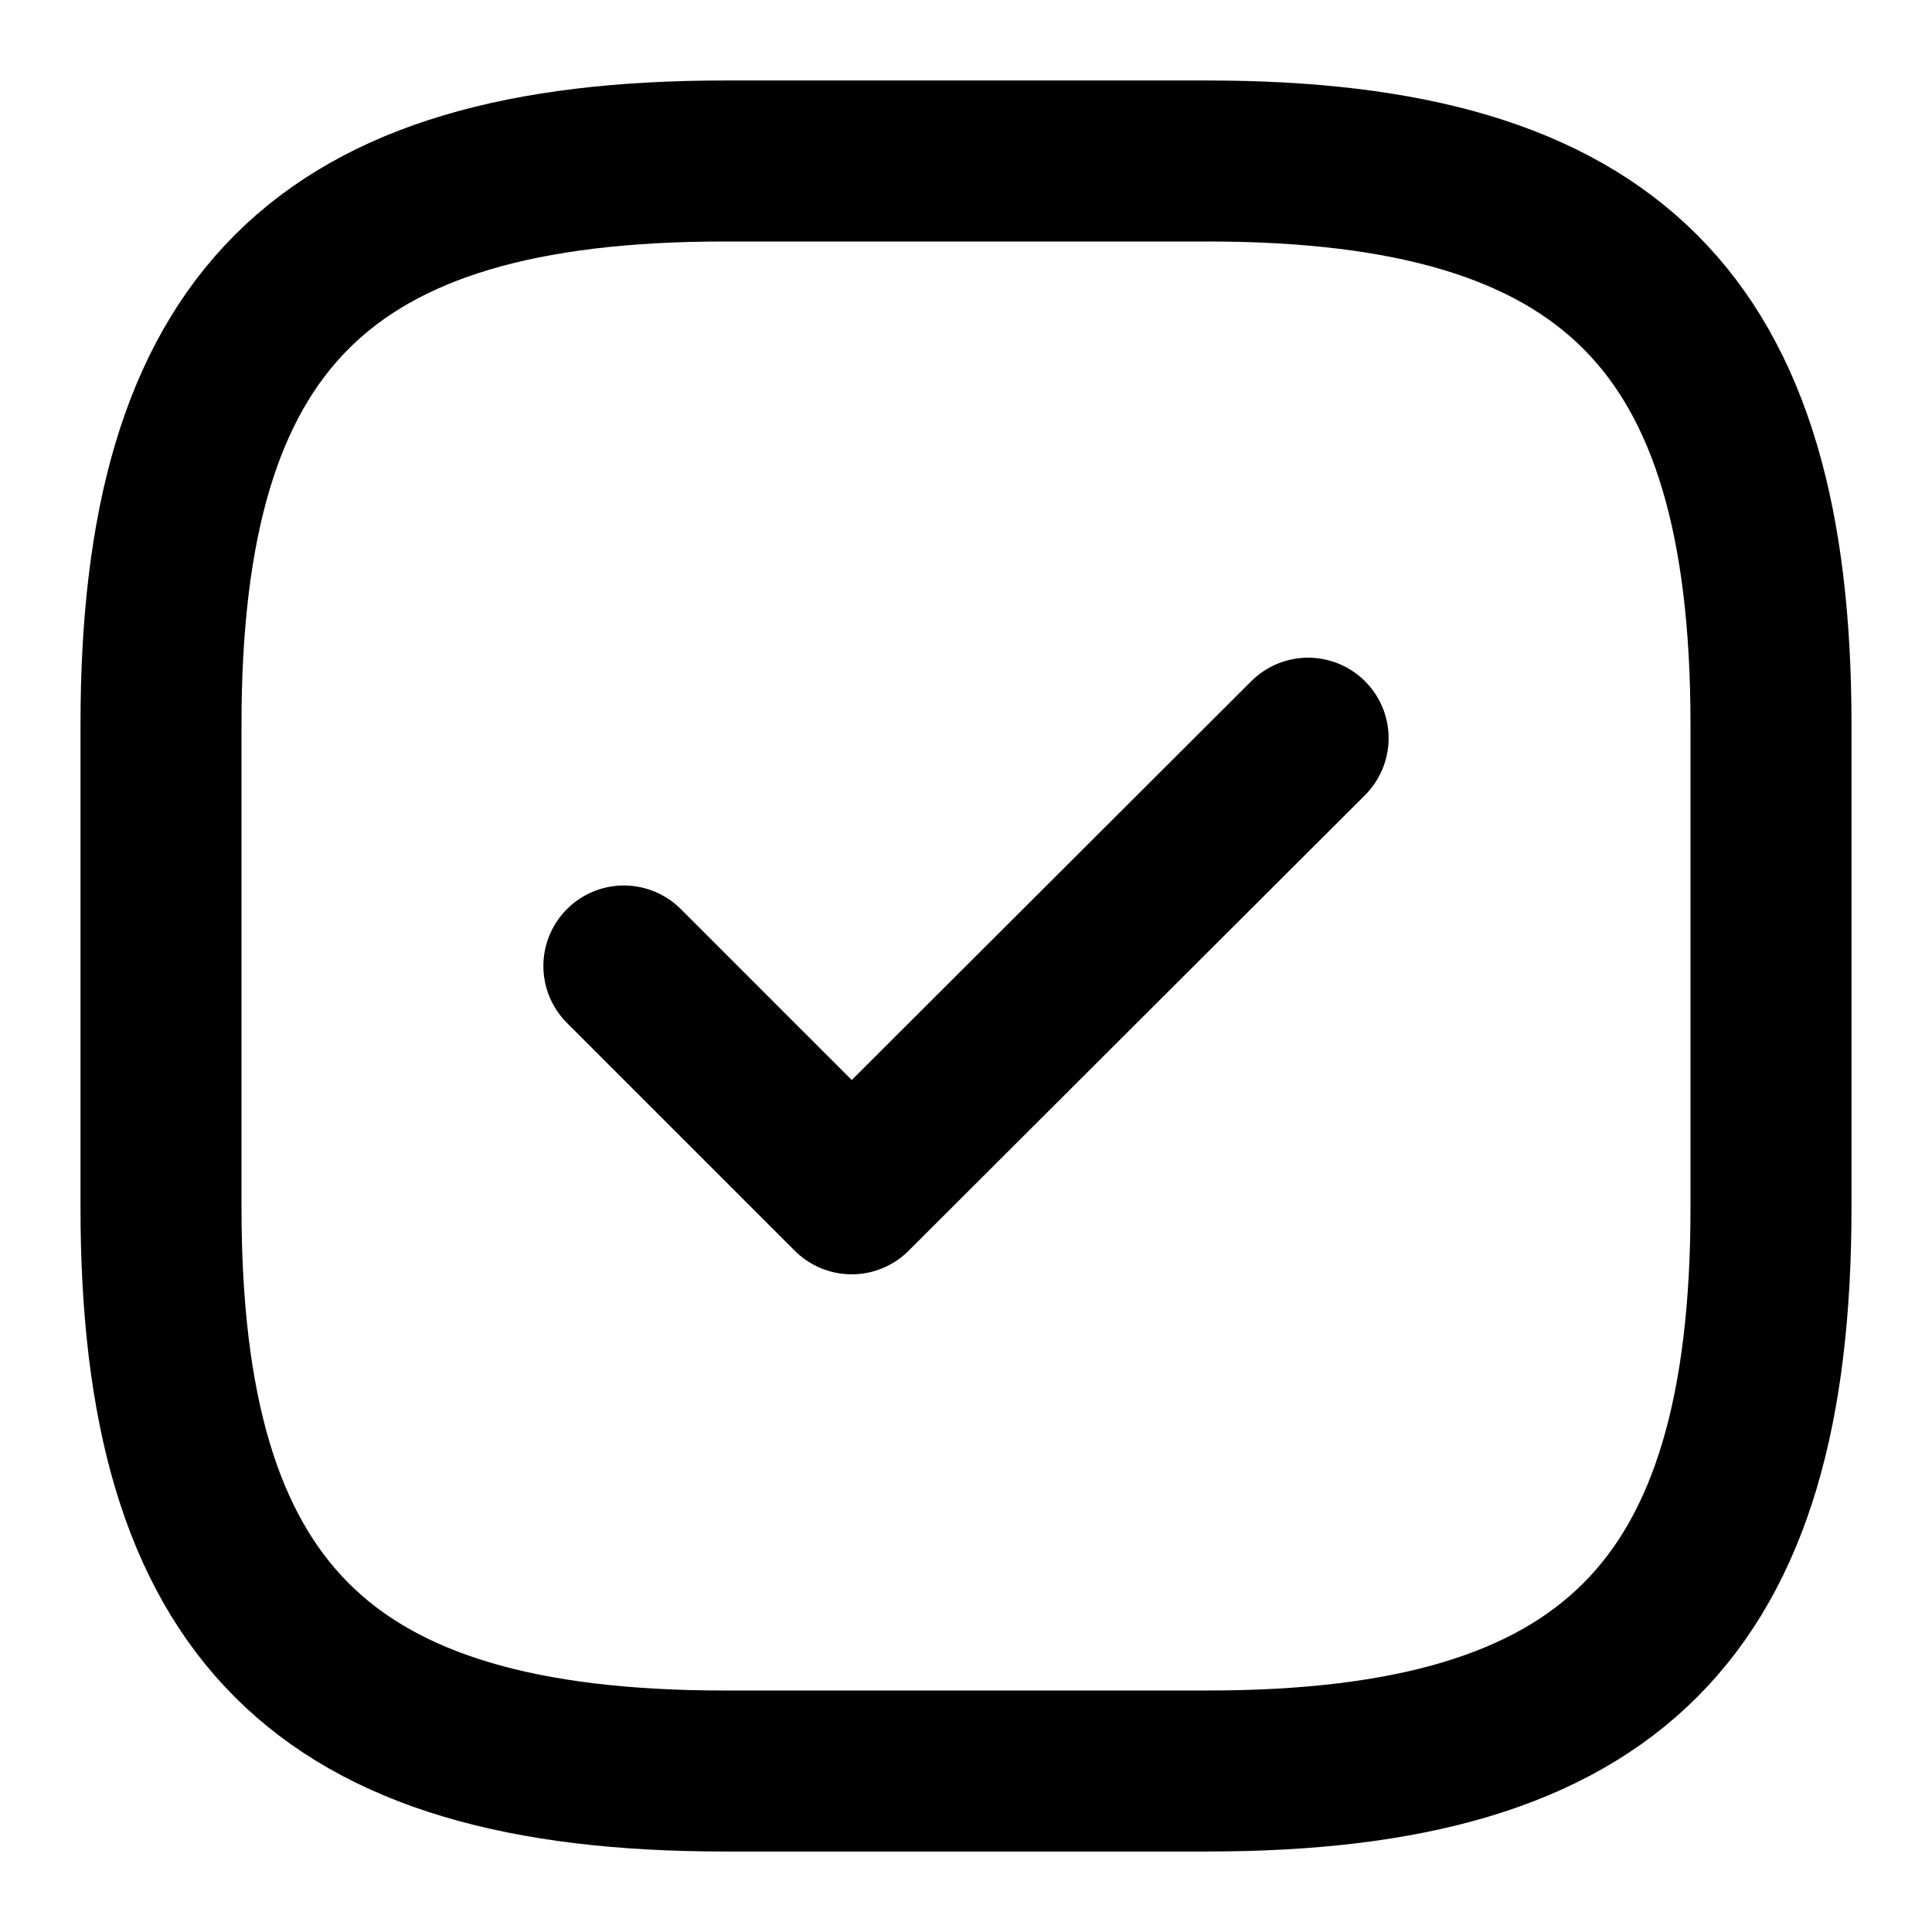
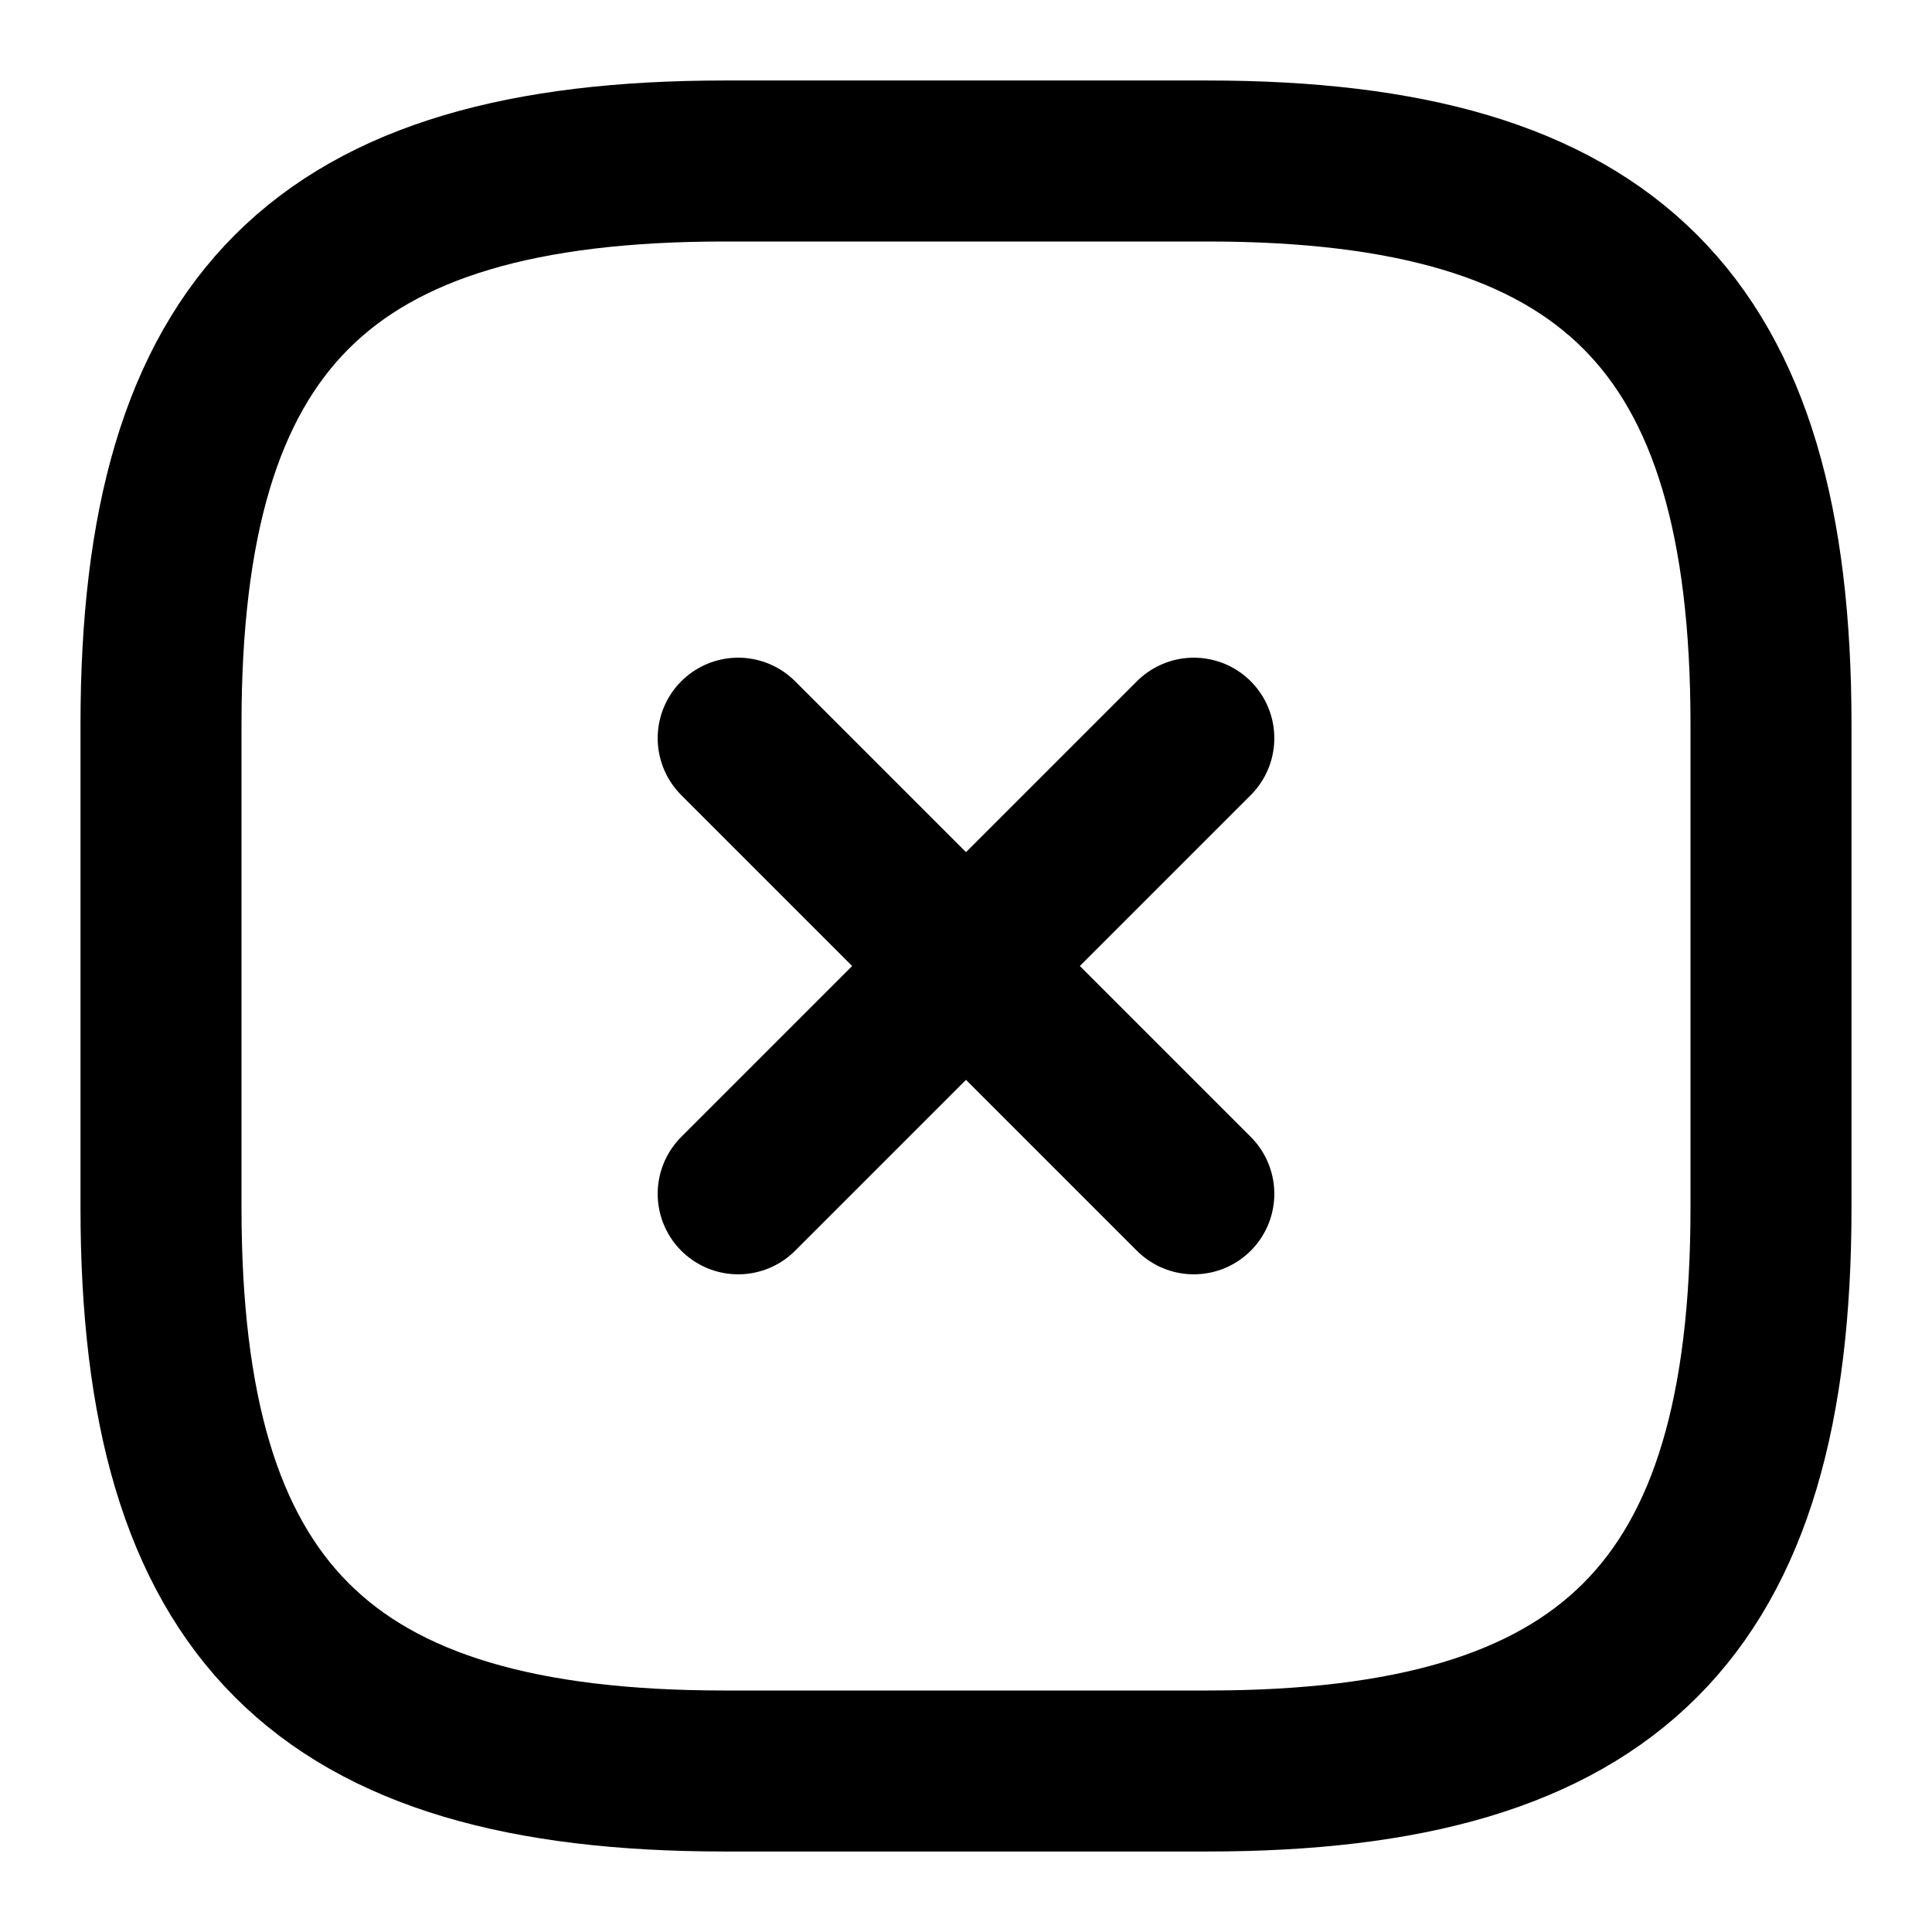
<svg xmlns="http://www.w3.org/2000/svg" width="24" height="24" viewBox="0 0 24 24" fill="none">
+   <path d="M9.17 14.83L14.83 9.17" stroke="black" stroke-width="2" stroke-linecap="round" stroke-linejoin="round" />
+   <path d="M14.83 14.83L9.17 9.17" stroke="black" stroke-width="2" stroke-linecap="round" stroke-linejoin="round" />
  <path d="M9 22H15C20 22 22 20 22 15V9C22 4 20 2 15 2H9C4 2 2 4 2 9V15C2 20 4 22 9 22Z" stroke="black" stroke-width="2" stroke-linecap="round" stroke-linejoin="round" />
-   <path d="M7.75 12L10.58 14.83L16.25 9.17" stroke="black" stroke-width="2" stroke-linecap="round" stroke-linejoin="round" />
</svg>
